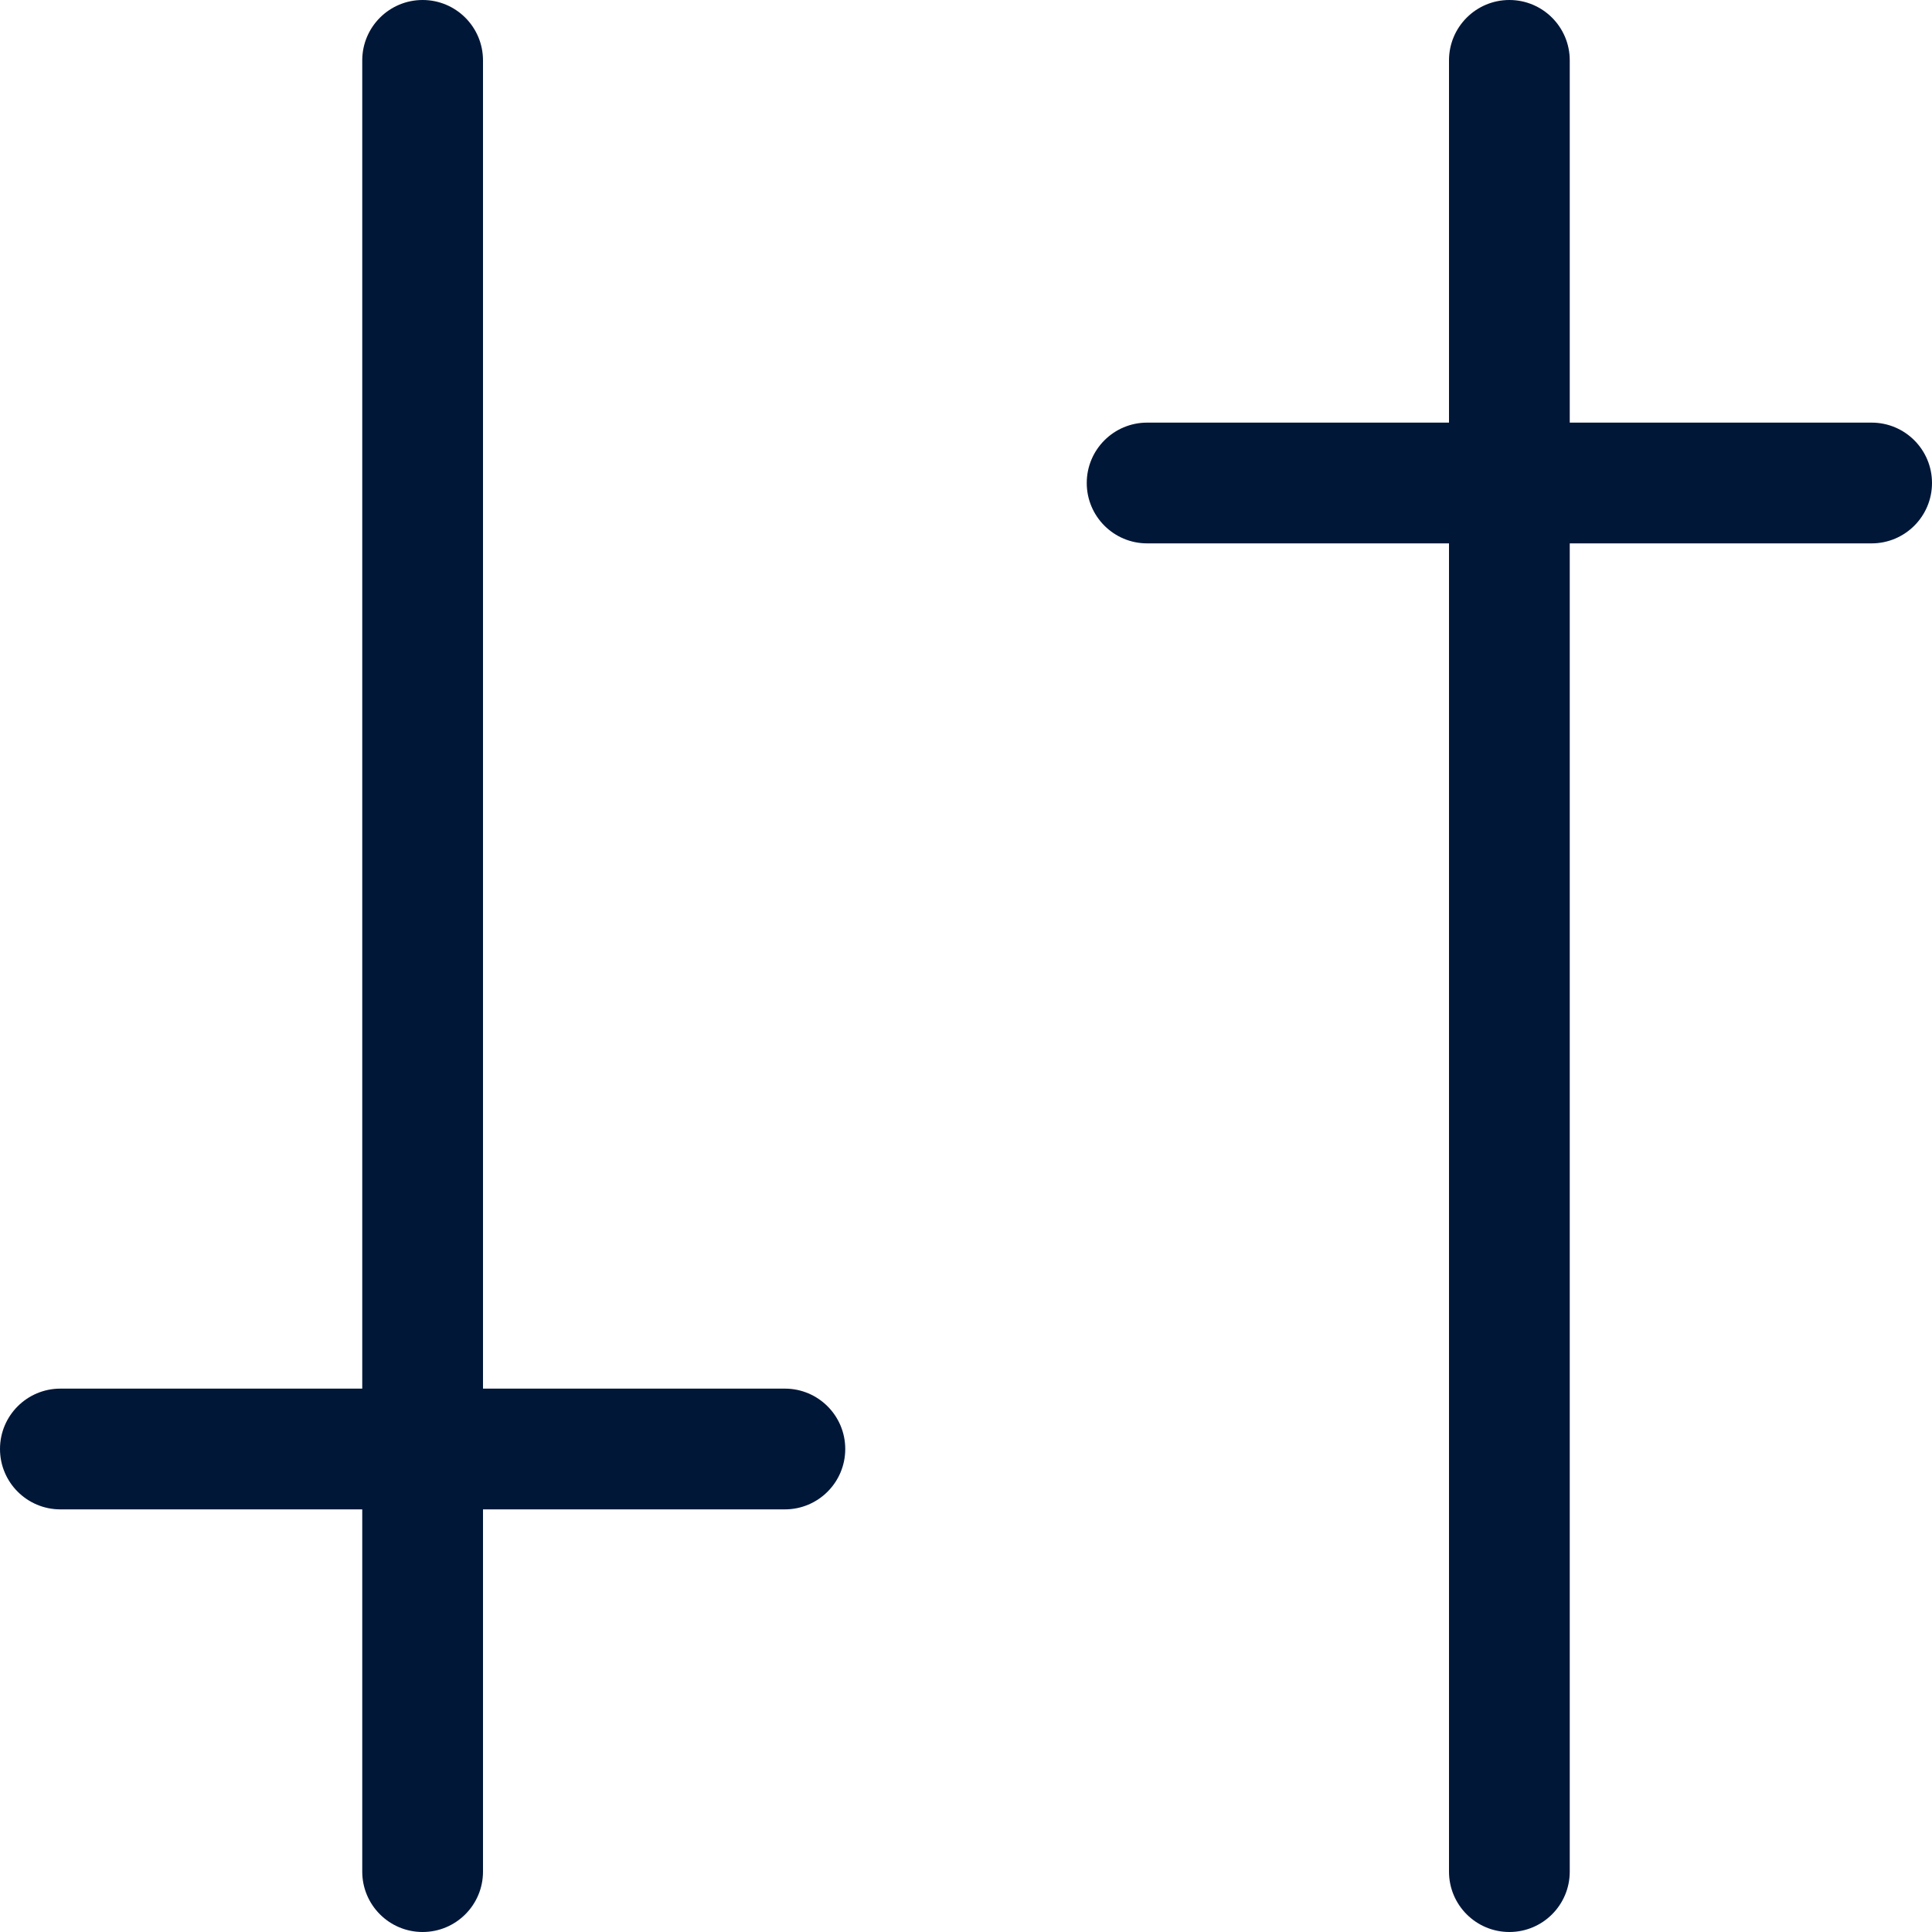
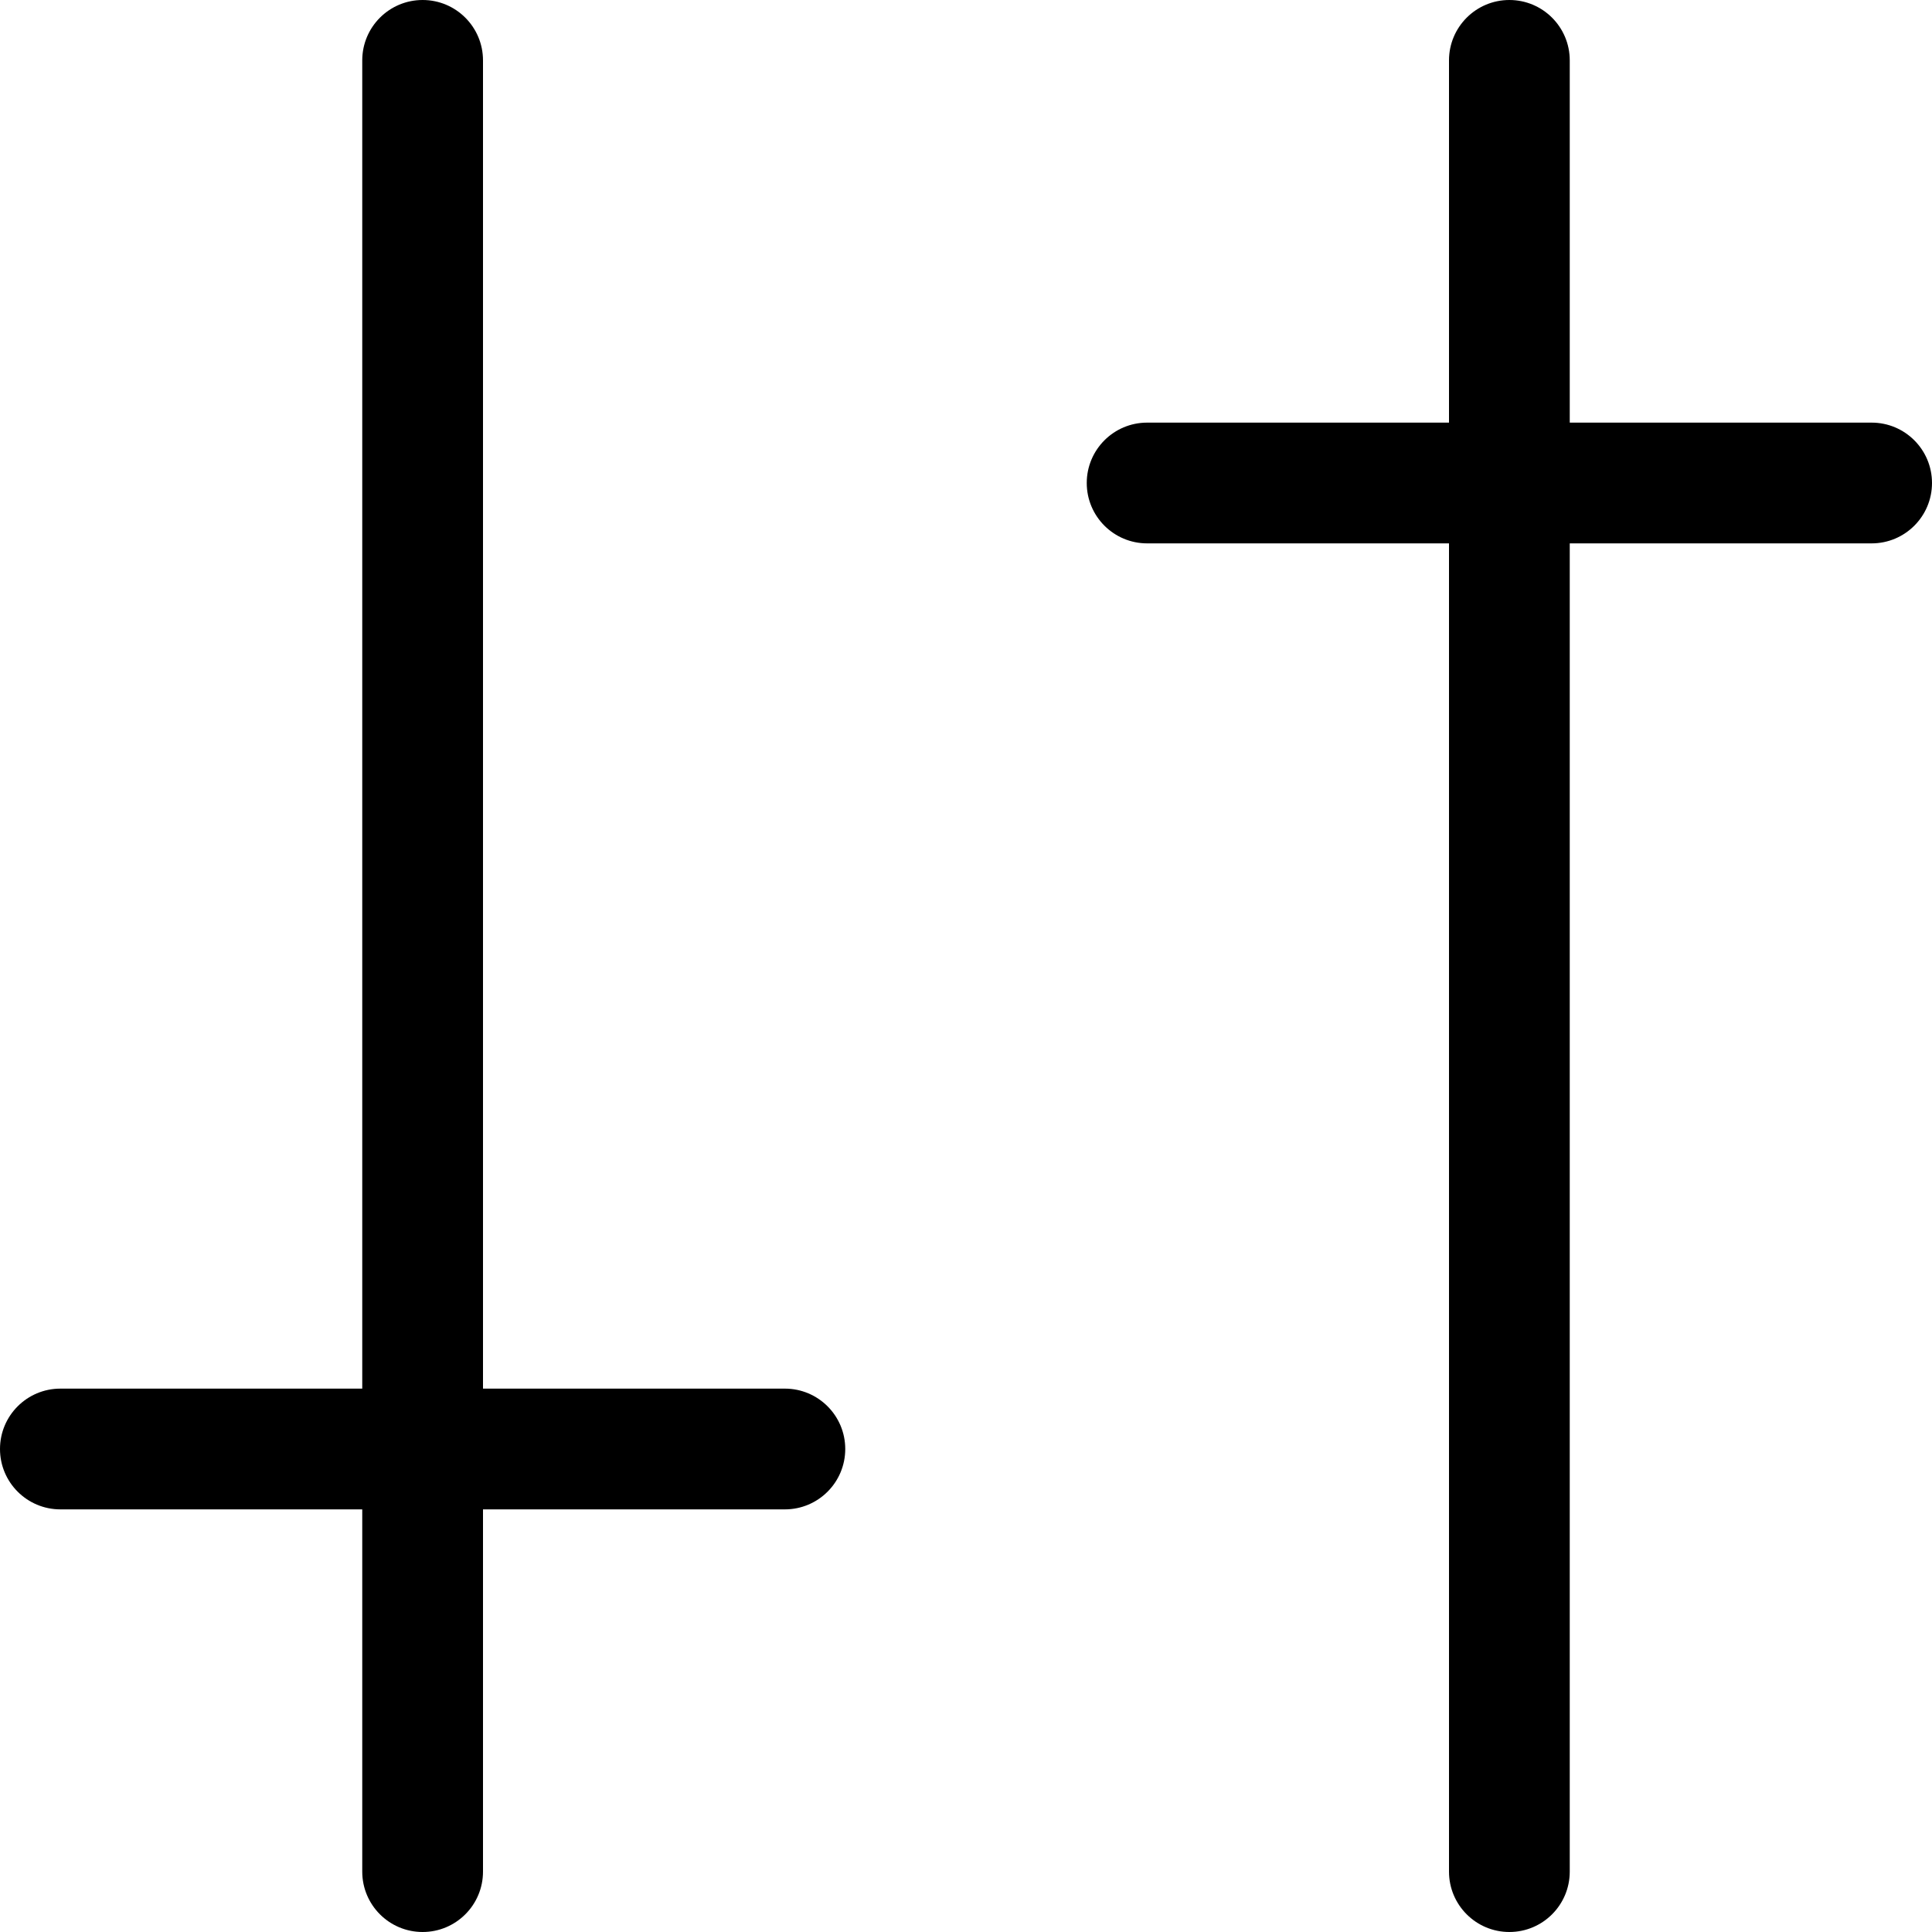
<svg xmlns="http://www.w3.org/2000/svg" viewBox="0 0 16 16">
-   <g fill="#001738" data-name="Group 10117">
+   <g data-name="Group 10117">
    <path d="M3.5 16a.5.5 0 0 1-.5-.5V.5a.5.5 0 0 1 1 0v15a.5.5 0 0 1-.5.5" data-name="Path 5016" />
    <path d="M12.5 16a.5.5 0 0 1-.5-.5V.5a.5.5 0 0 1 1 0v15a.5.5 0 0 1-.5.5" data-name="Path 5017" />
    <path d="M6.5 12.5h-6a.5.5 0 0 1 0-1h6a.5.5 0 0 1 0 1" data-name="Path 5018" />
    <path d="M15.5 4.5h-6a.5.5 0 0 1 0-1h6a.5.5 0 0 1 0 1" data-name="Path 5019" />
  </g>
</svg>
